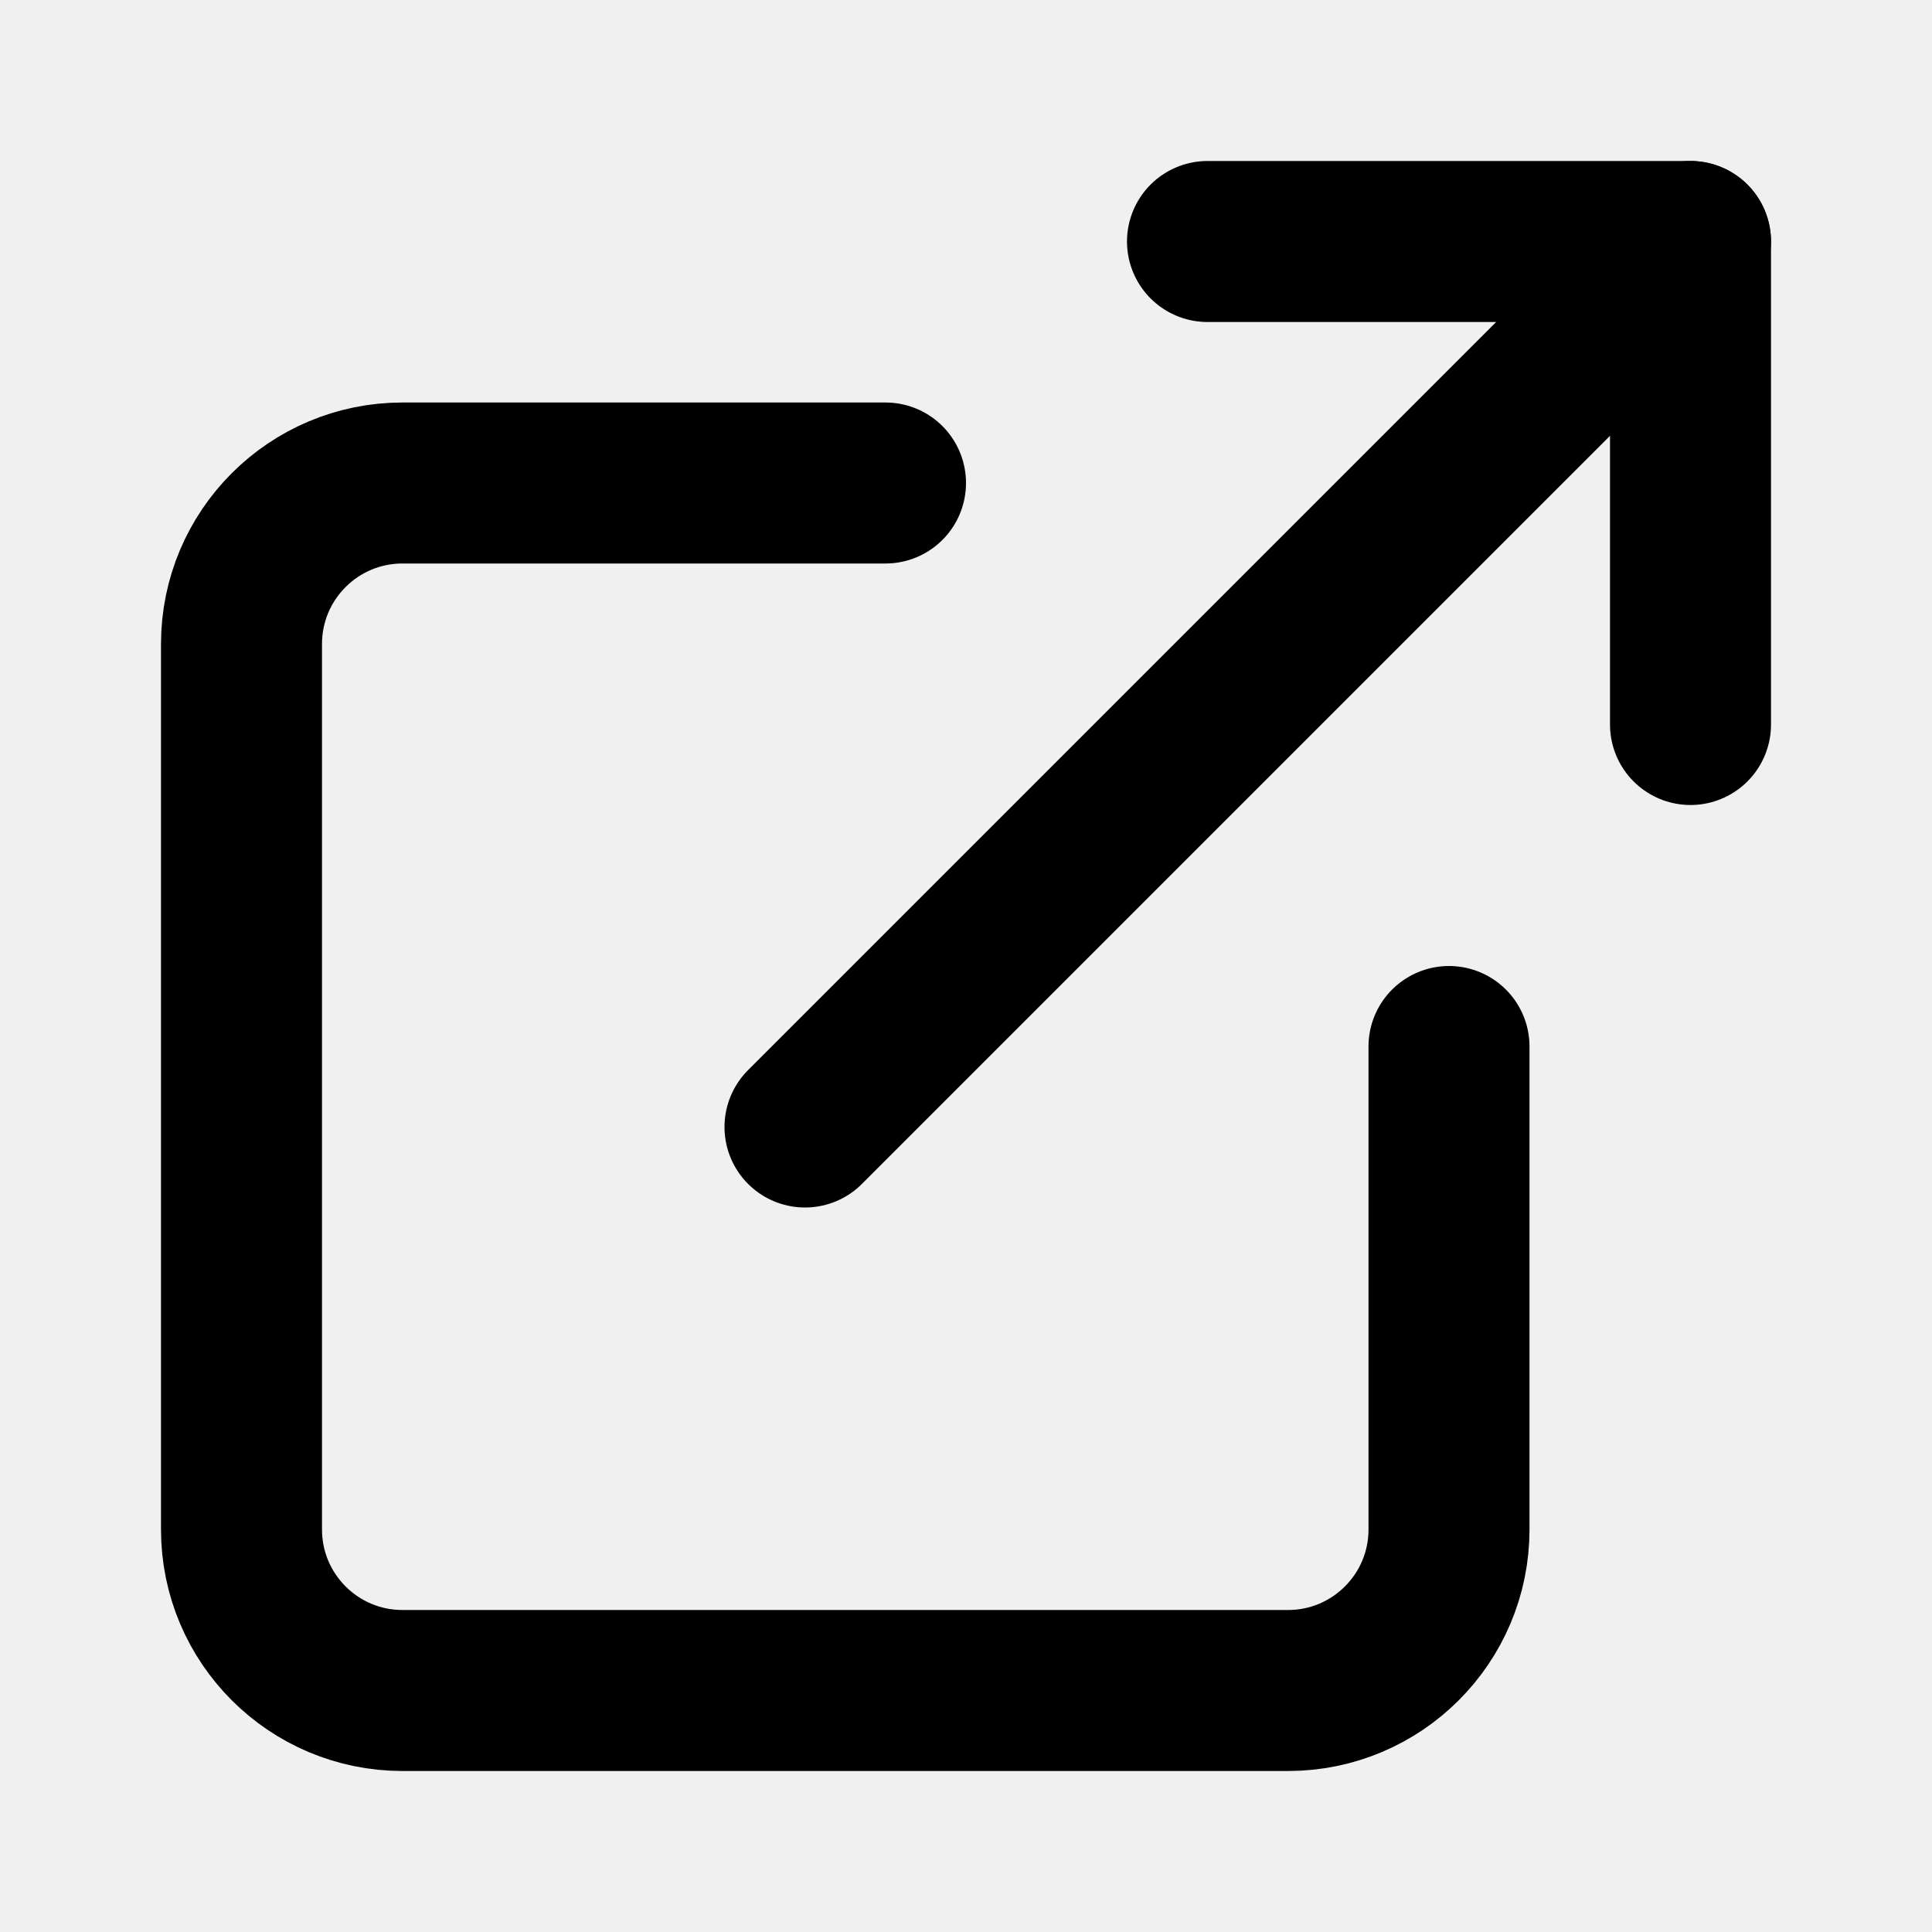
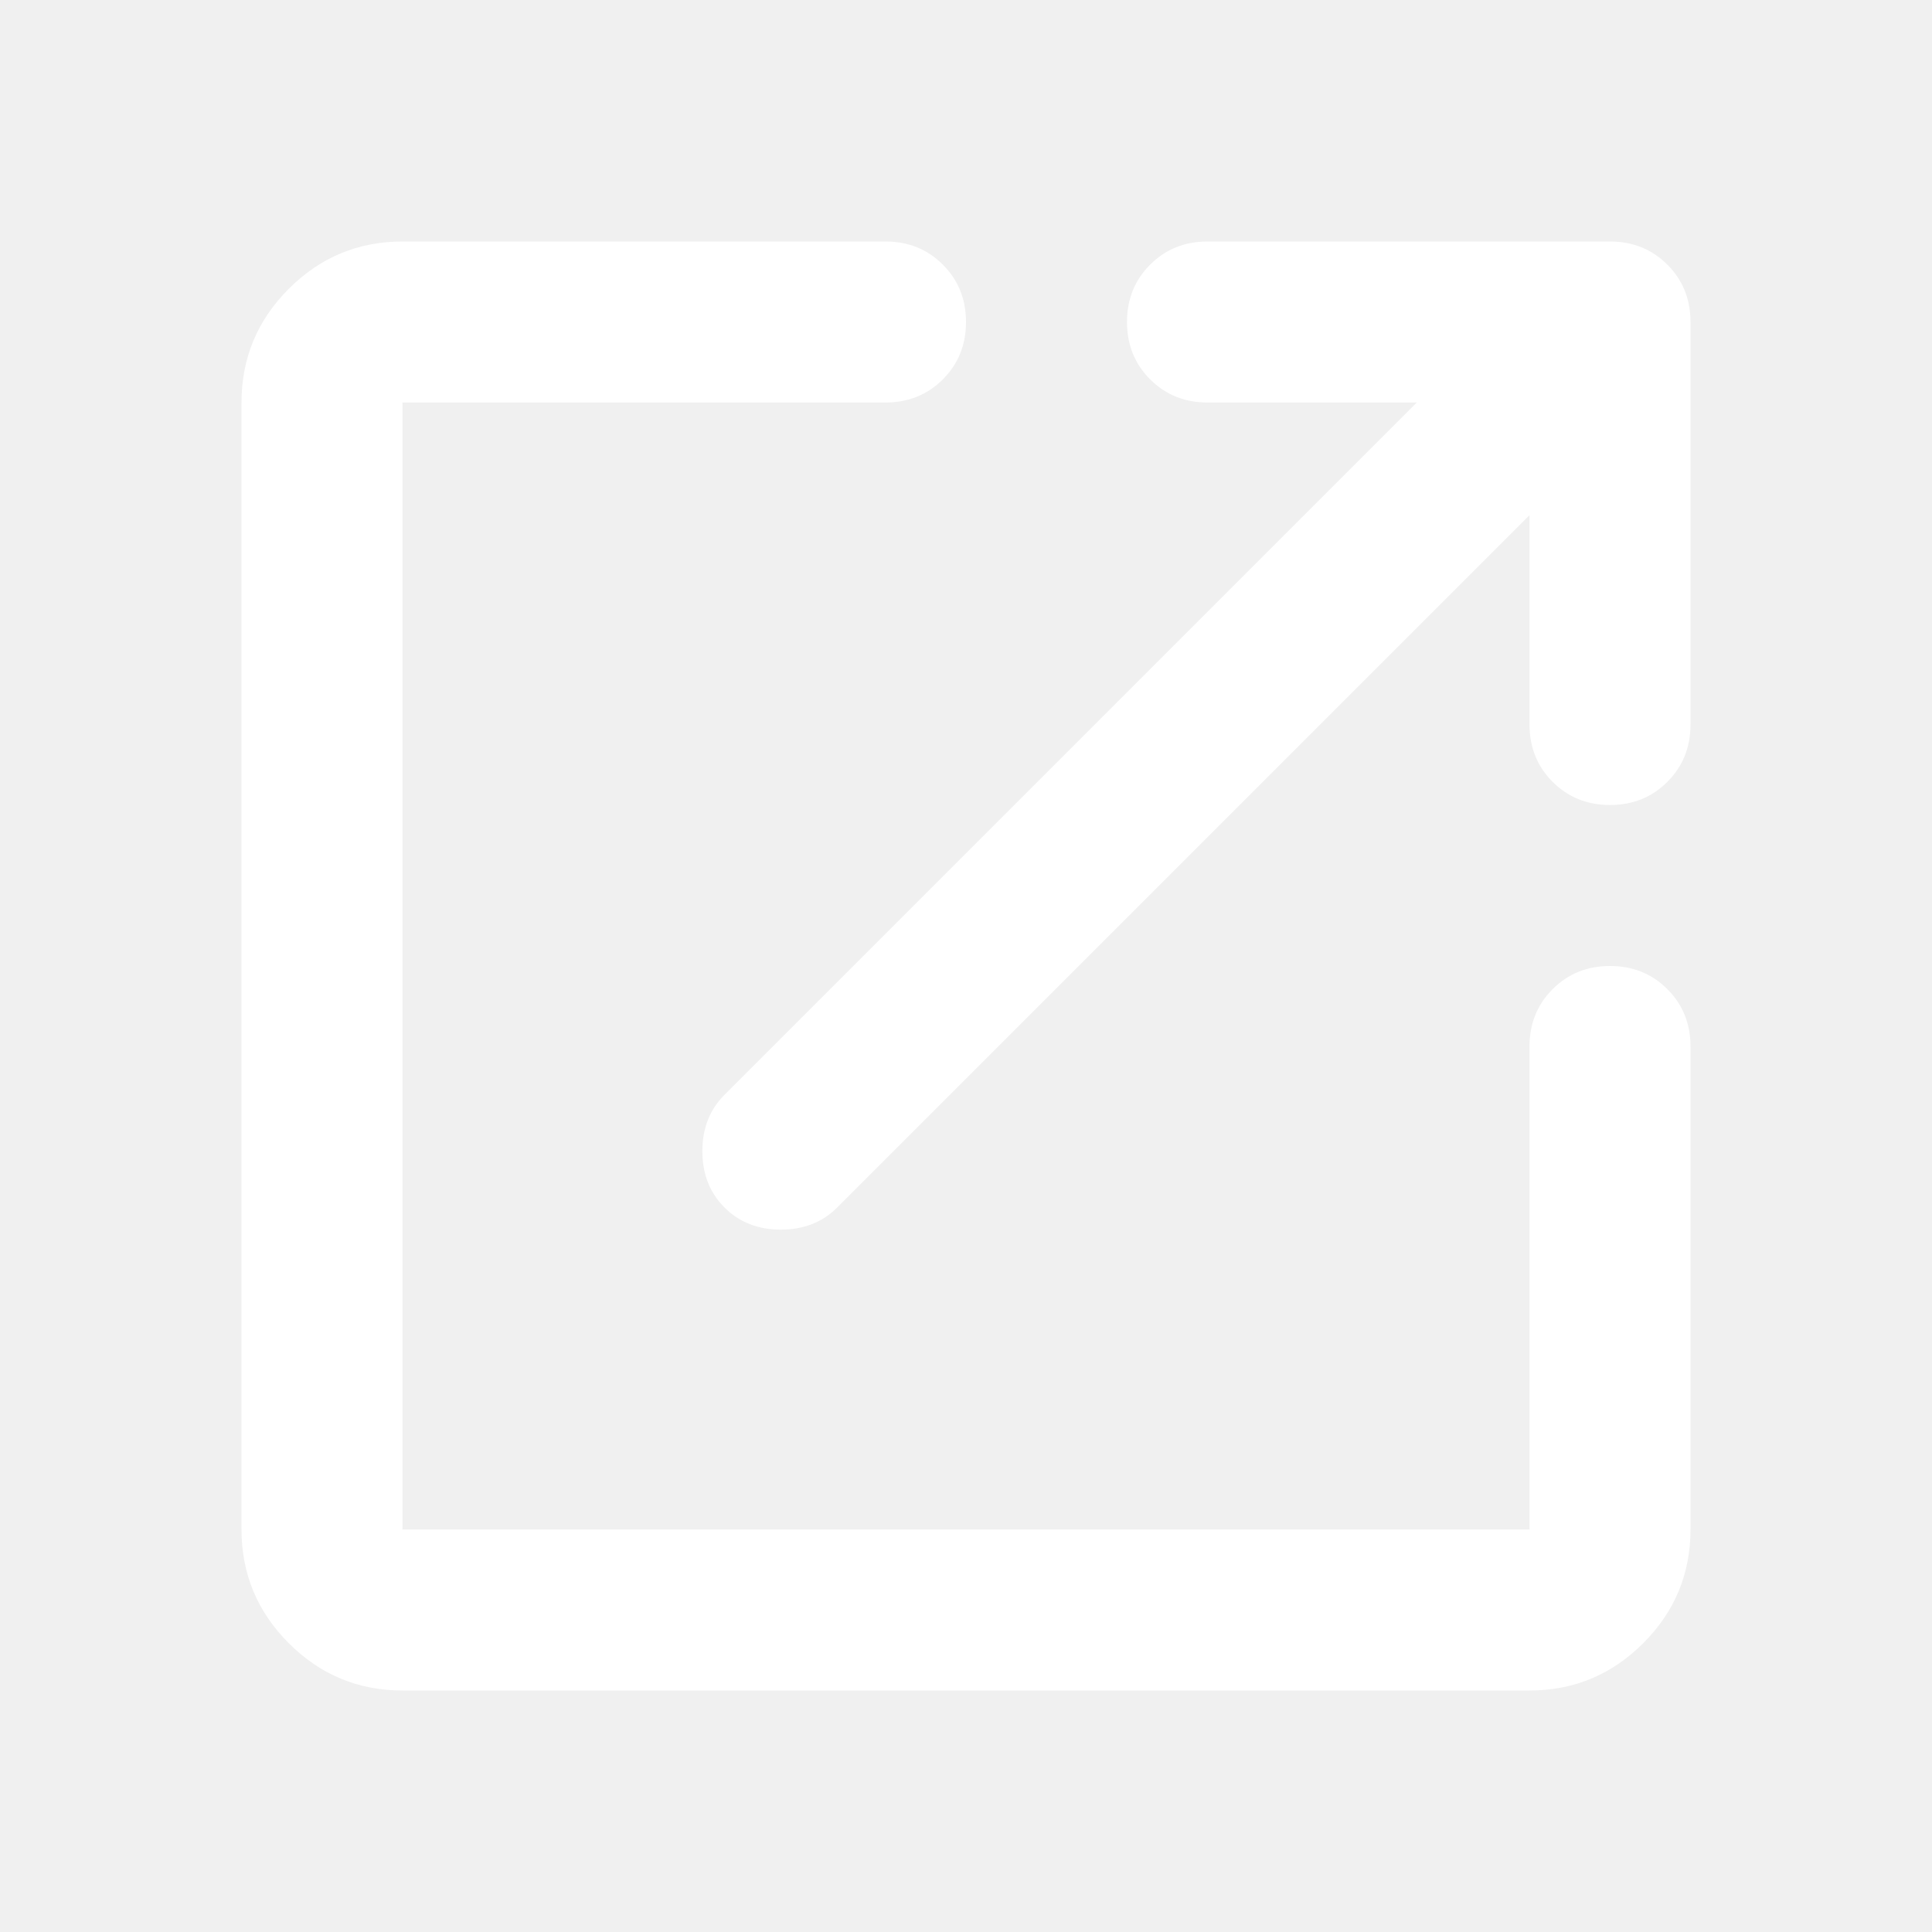
- <svg xmlns="http://www.w3.org/2000/svg" width="24" height="24" viewBox="0 0 24 24" fill="none" stroke="currentColor" stroke-width="2" stroke-linecap="round" stroke-linejoin="round">
-   <path d="M18 13v6a2 2 0 0 1-2 2H5a2 2 0 0 1-2-2V8a2 2 0 0 1 2-2h6" />
-   <polyline points="15 3 21 3 21 9" />
-   <line x1="10" y1="14" x2="21" y2="3" />
+ <svg xmlns="http://www.w3.org/2000/svg" fill="#ffffff" height="24" viewBox="0 -960 960 960" width="24">
+   <path d="M200-120q-33 0-56.5-23.5T120-200v-560q0-33 23.5-56.5T200-840h240q17 0 28.5 11.5T480-800q0 17-11.5 28.5T440-760H200v560h560v-240q0-17 11.5-28.5T800-480q17 0 28.5 11.5T840-440v240q0 33-23.5 56.5T760-120H200Zm560-584L416-360q-11 11-28 11t-28-11q-11-11-11-28t11-28l344-344H600q-17 0-28.5-11.5T560-800q0-17 11.5-28.5T600-840h200q17 0 28.5 11.5T840-800v200q0 17-11.5 28.5T800-560q-17 0-28.5-11.5T760-600v-104Z" />
</svg>
